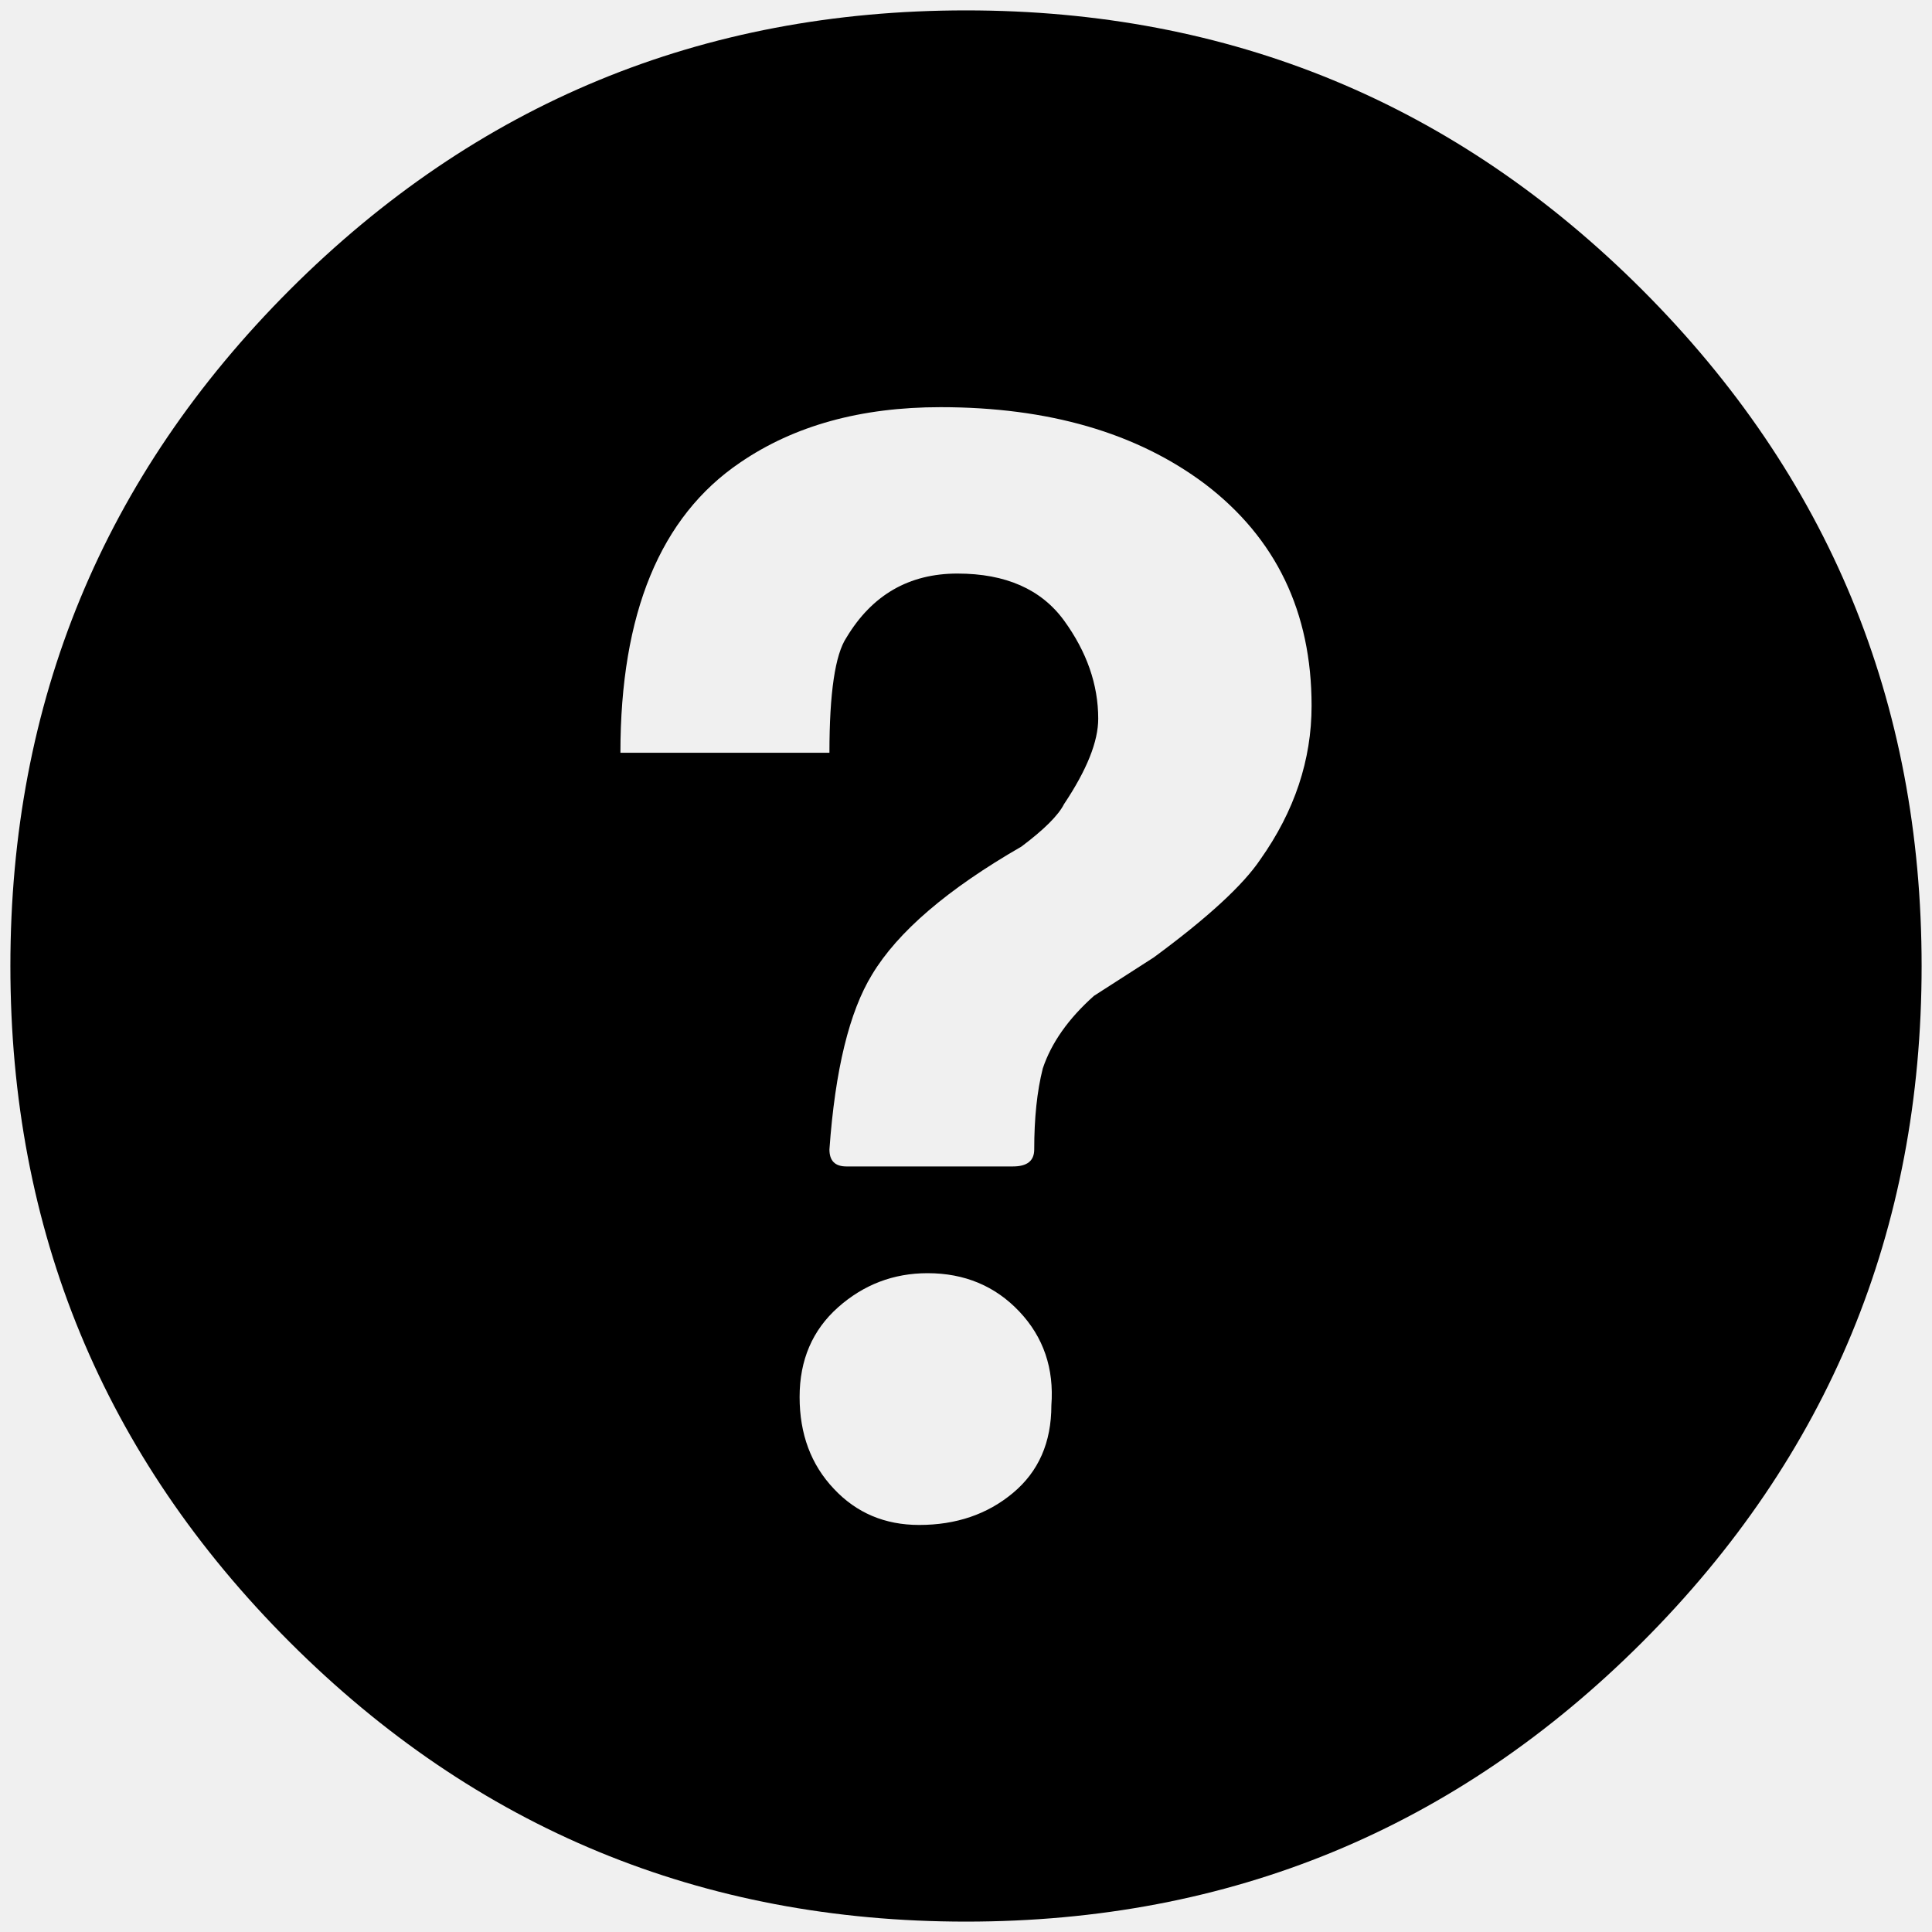
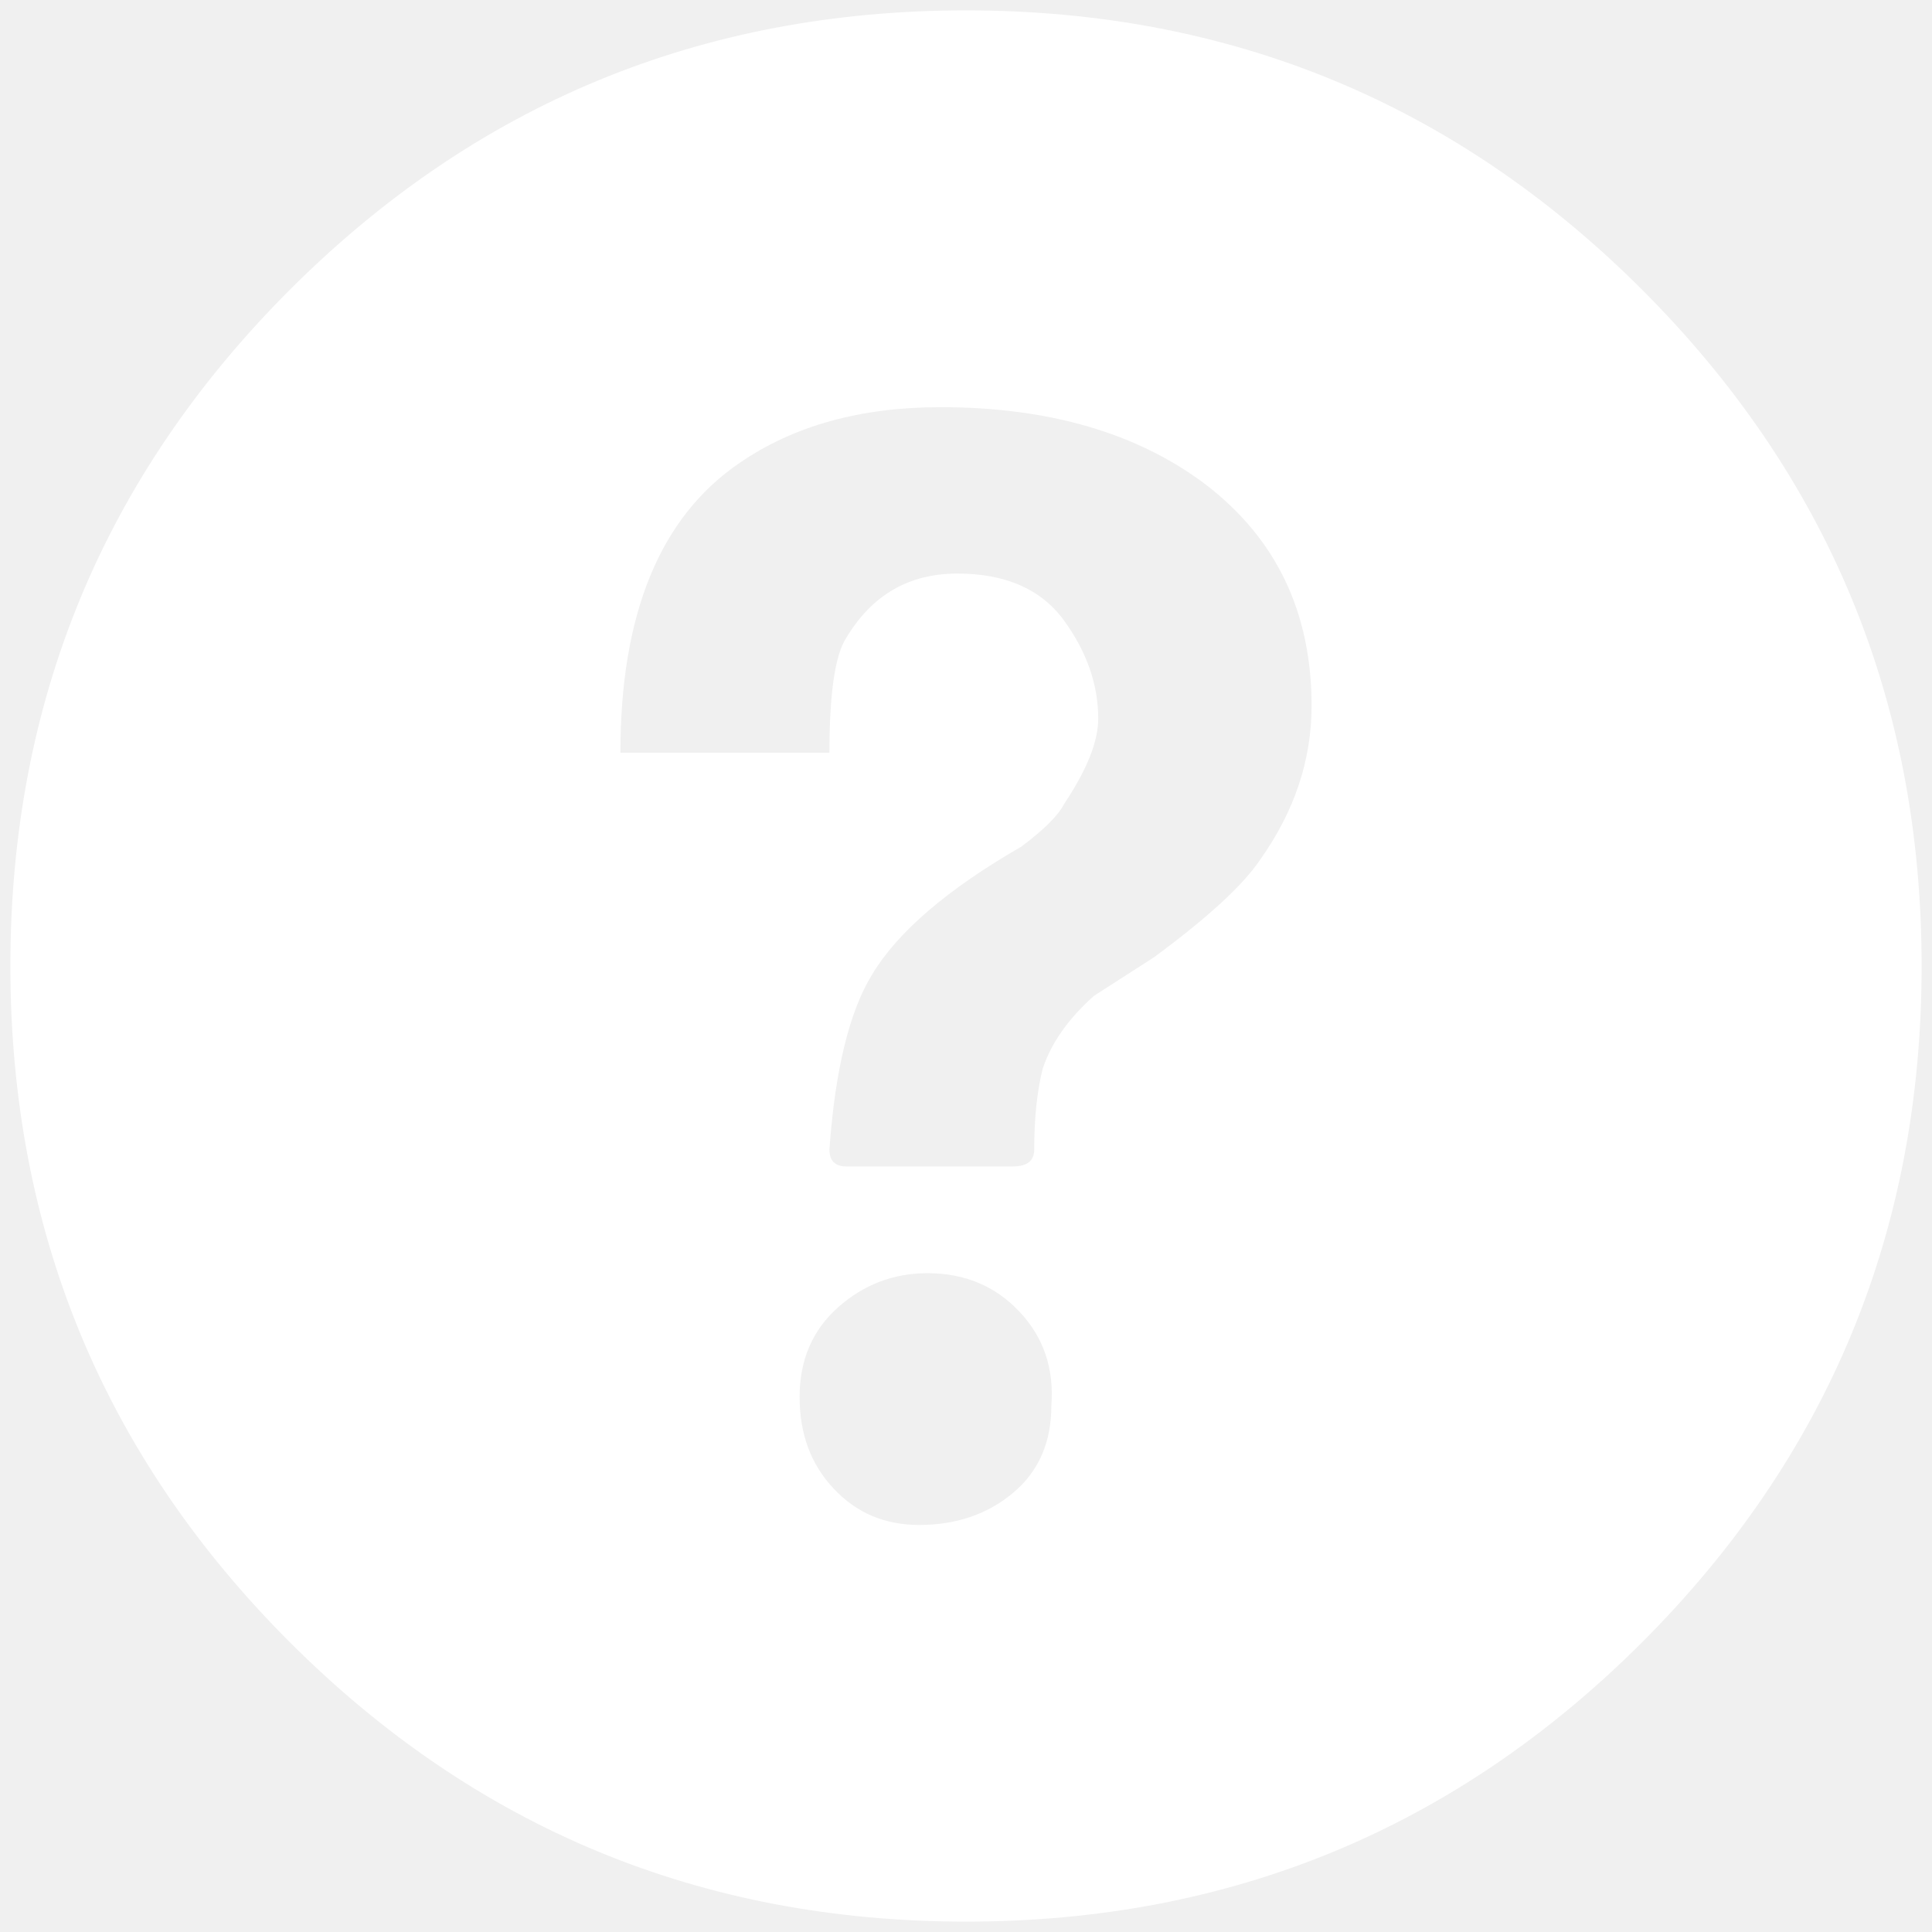
<svg xmlns="http://www.w3.org/2000/svg" version="1.1" id="Layer_1" x="0px" y="0px" width="16px" height="16px" viewBox="0 0 16 16" enable-background="new 0 0 16 16" xml:space="preserve">
  <g>
-     <path d="M2.4,2.4C3.943,0.858,5.81,0.086,8,0.086s4.057,0.772,5.6,2.314c1.542,1.543,2.314,3.409,2.314,5.6s-0.772,4.057-2.314,5.6   c-1.543,1.542-3.409,2.314-5.6,2.314S3.943,15.142,2.4,13.6C0.857,12.057,0.086,10.19,0.086,8S0.857,3.944,2.4,2.4z M10.438,7.117   c0.283-0.4,0.424-0.824,0.424-1.272c0-0.777-0.295-1.389-0.883-1.837c-0.565-0.424-1.296-0.636-2.19-0.636   c-0.66,0-1.213,0.153-1.66,0.459C5.468,4.279,5.138,5.08,5.138,6.234h1.731c0-0.495,0.047-0.813,0.141-0.954   c0.212-0.353,0.518-0.53,0.919-0.53c0.4,0,0.694,0.13,0.883,0.389c0.188,0.259,0.283,0.53,0.283,0.813   c0,0.189-0.094,0.424-0.283,0.707C8.765,6.752,8.648,6.869,8.459,7.011c-0.613,0.353-1.025,0.707-1.237,1.06   C7.034,8.378,6.916,8.86,6.869,9.519c0,0.095,0.047,0.141,0.141,0.141h1.378c0.118,0,0.177-0.046,0.177-0.141   c0-0.258,0.023-0.482,0.071-0.671C8.707,8.636,8.848,8.436,9.06,8.247l0.495-0.318C10.002,7.6,10.296,7.329,10.438,7.117z    M8.707,11.639c0.023-0.306-0.065-0.565-0.265-0.777c-0.2-0.212-0.454-0.318-0.76-0.318c-0.283,0-0.53,0.095-0.742,0.283   c-0.212,0.189-0.318,0.436-0.318,0.742c0,0.307,0.094,0.56,0.283,0.76c0.188,0.201,0.424,0.3,0.707,0.3   c0.306,0,0.565-0.088,0.777-0.265C8.601,12.187,8.707,11.946,8.707,11.639z" />
+     <path fill="#FFFFFF" d="M2.4,2.4C3.943,0.858,5.81,0.086,8,0.086s4.057,0.772,5.6,2.314c1.542,1.543,2.314,3.409,2.314,5.6   s-0.772,4.057-2.314,5.6c-1.543,1.542-3.409,2.314-5.6,2.314S3.943,15.142,2.4,13.6C0.857,12.057,0.086,10.19,0.086,8   S0.857,3.944,2.4,2.4z M10.438,7.117c0.283-0.4,0.424-0.824,0.424-1.272c0-0.777-0.295-1.389-0.883-1.837   c-0.565-0.424-1.296-0.636-2.19-0.636c-0.66,0-1.213,0.153-1.66,0.459C5.468,4.279,5.138,5.08,5.138,6.234h1.731   c0-0.495,0.047-0.813,0.141-0.954c0.212-0.353,0.518-0.53,0.919-0.53c0.4,0,0.694,0.13,0.883,0.389   c0.188,0.259,0.283,0.53,0.283,0.813c0,0.189-0.094,0.424-0.283,0.707C8.765,6.752,8.648,6.869,8.459,7.011   c-0.613,0.353-1.025,0.707-1.237,1.06C7.034,8.378,6.916,8.86,6.869,9.519c0,0.095,0.047,0.141,0.141,0.141h1.378   c0.118,0,0.177-0.046,0.177-0.141c0-0.258,0.023-0.482,0.071-0.671C8.707,8.636,8.848,8.436,9.06,8.247l0.495-0.318   C10.002,7.6,10.296,7.329,10.438,7.117z M8.707,11.639c0.023-0.306-0.065-0.565-0.265-0.777c-0.2-0.212-0.454-0.318-0.76-0.318   c-0.283,0-0.53,0.095-0.742,0.283c-0.212,0.189-0.318,0.436-0.318,0.742c0,0.307,0.094,0.56,0.283,0.76   c0.188,0.201,0.424,0.3,0.707,0.3c0.306,0,0.565-0.088,0.777-0.265C8.601,12.187,8.707,11.946,8.707,11.639z" />
  </g>
</svg>
